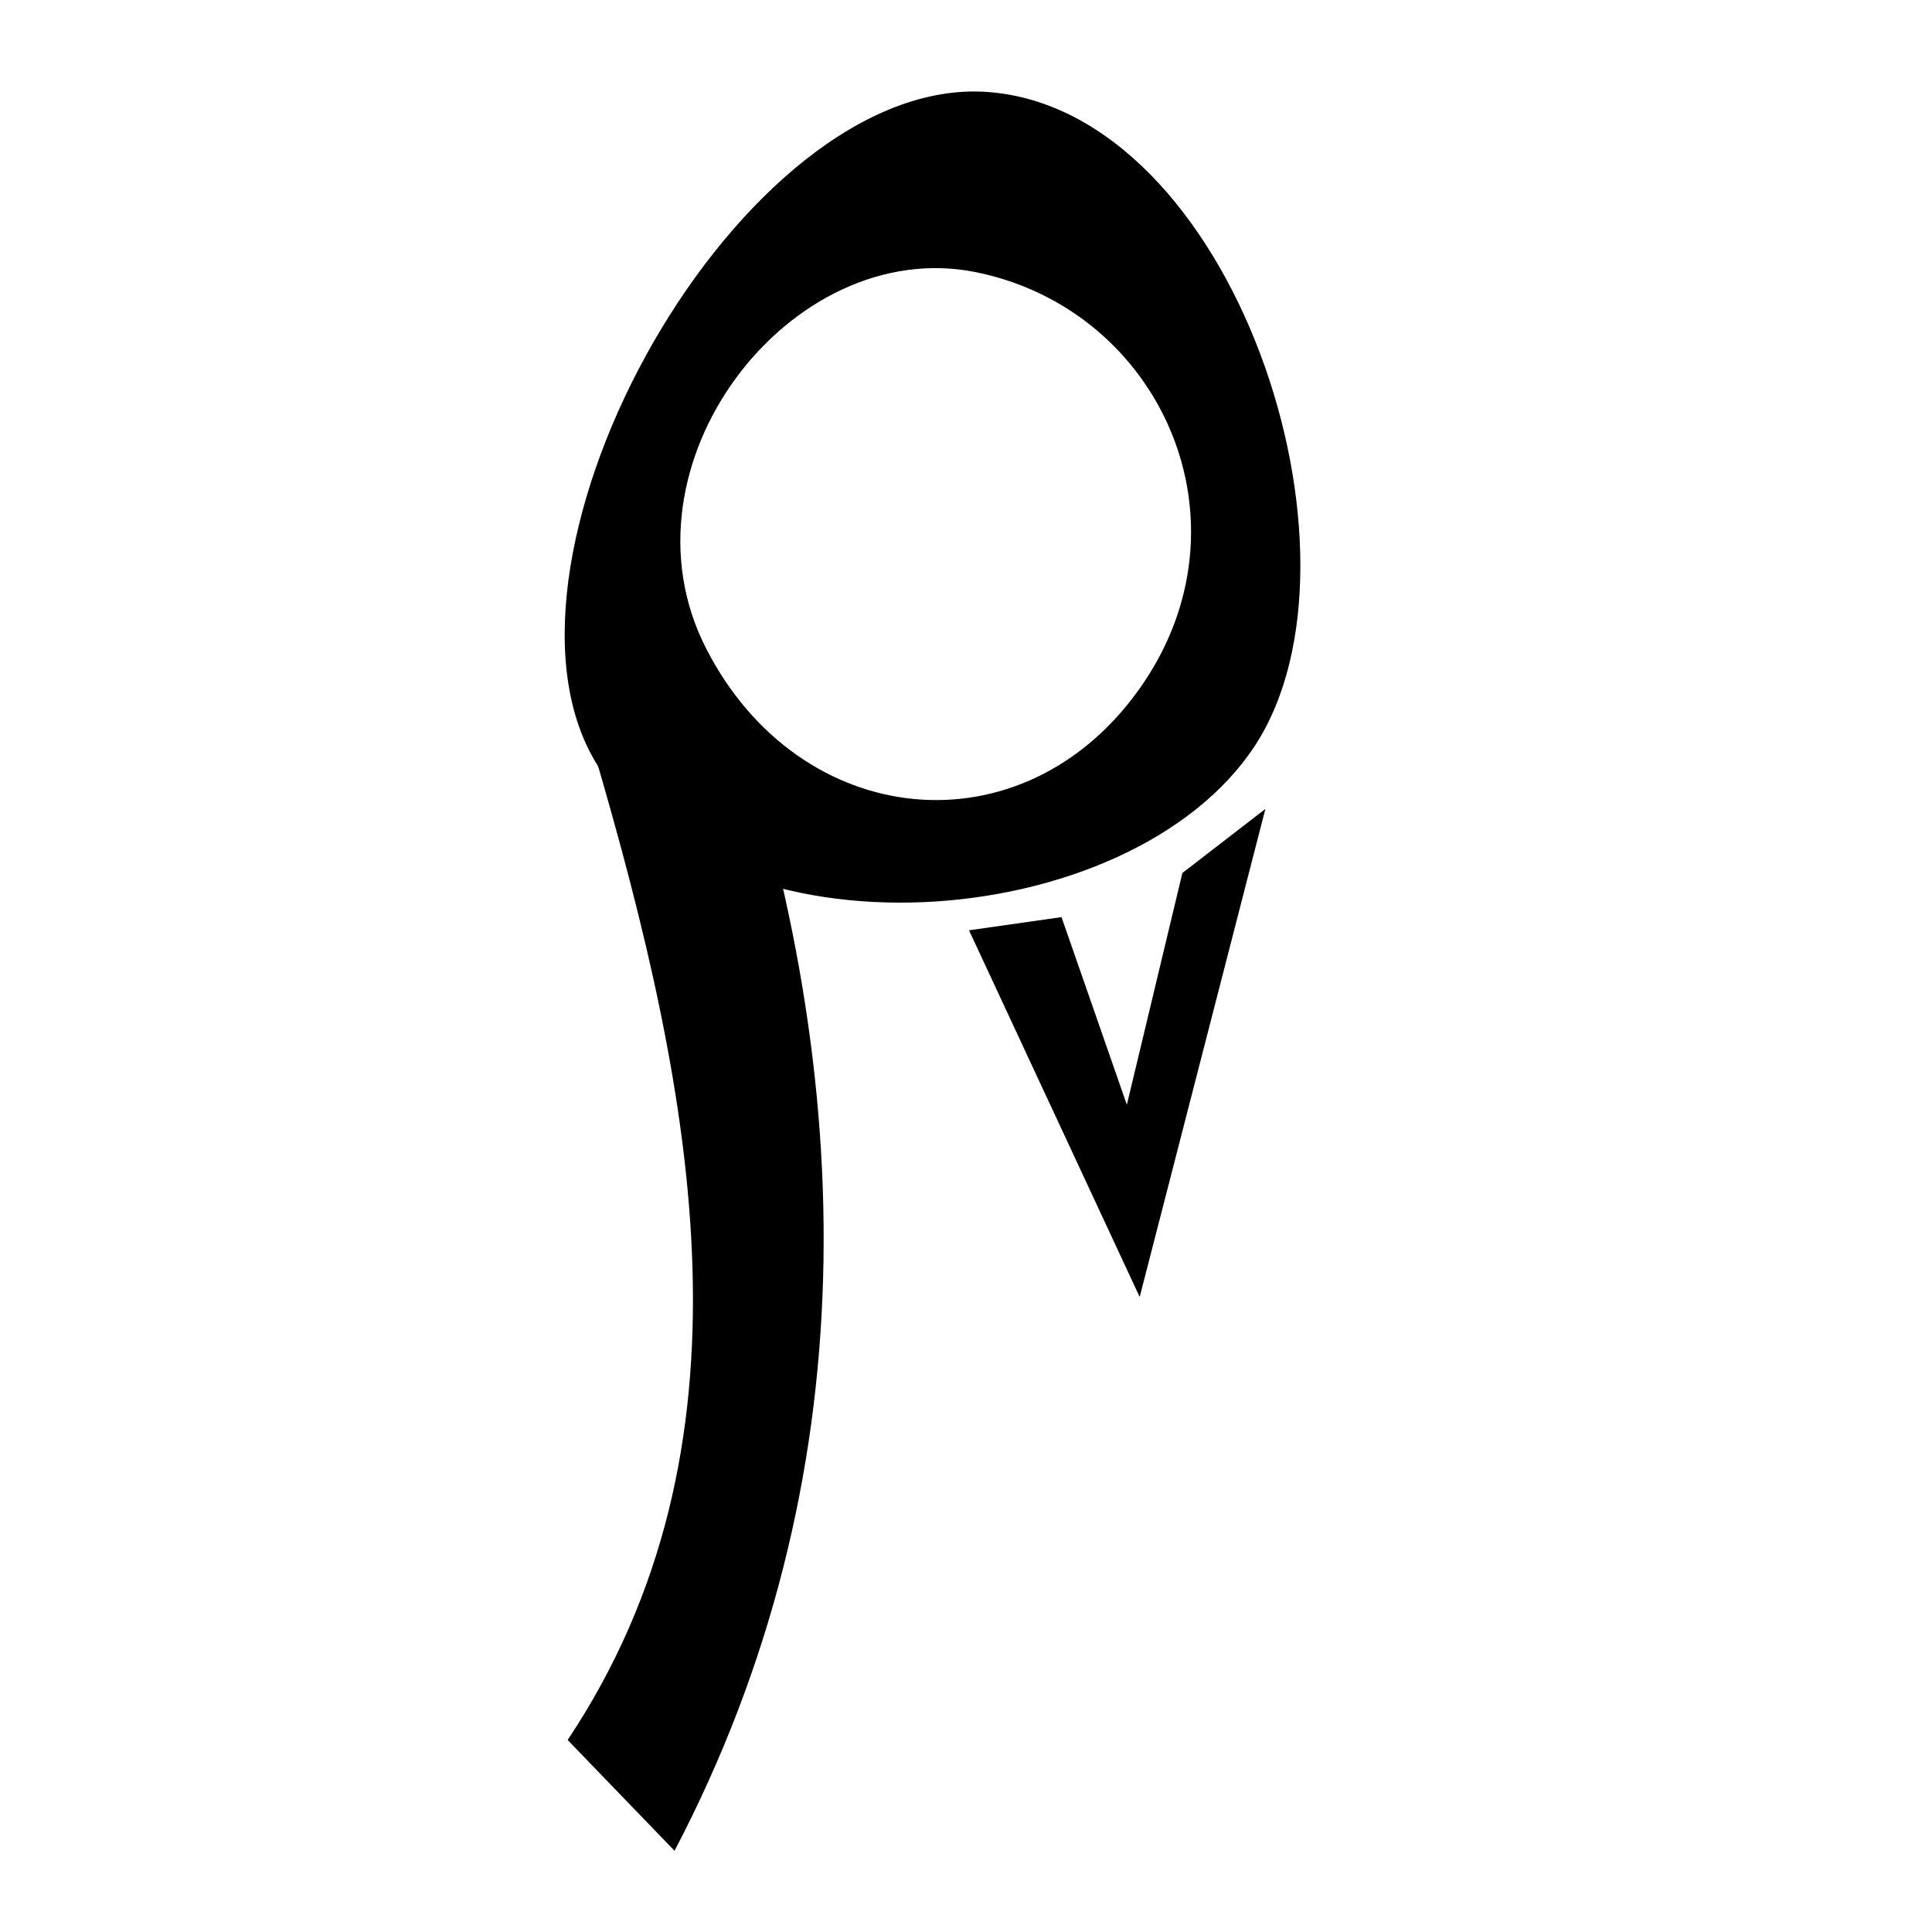
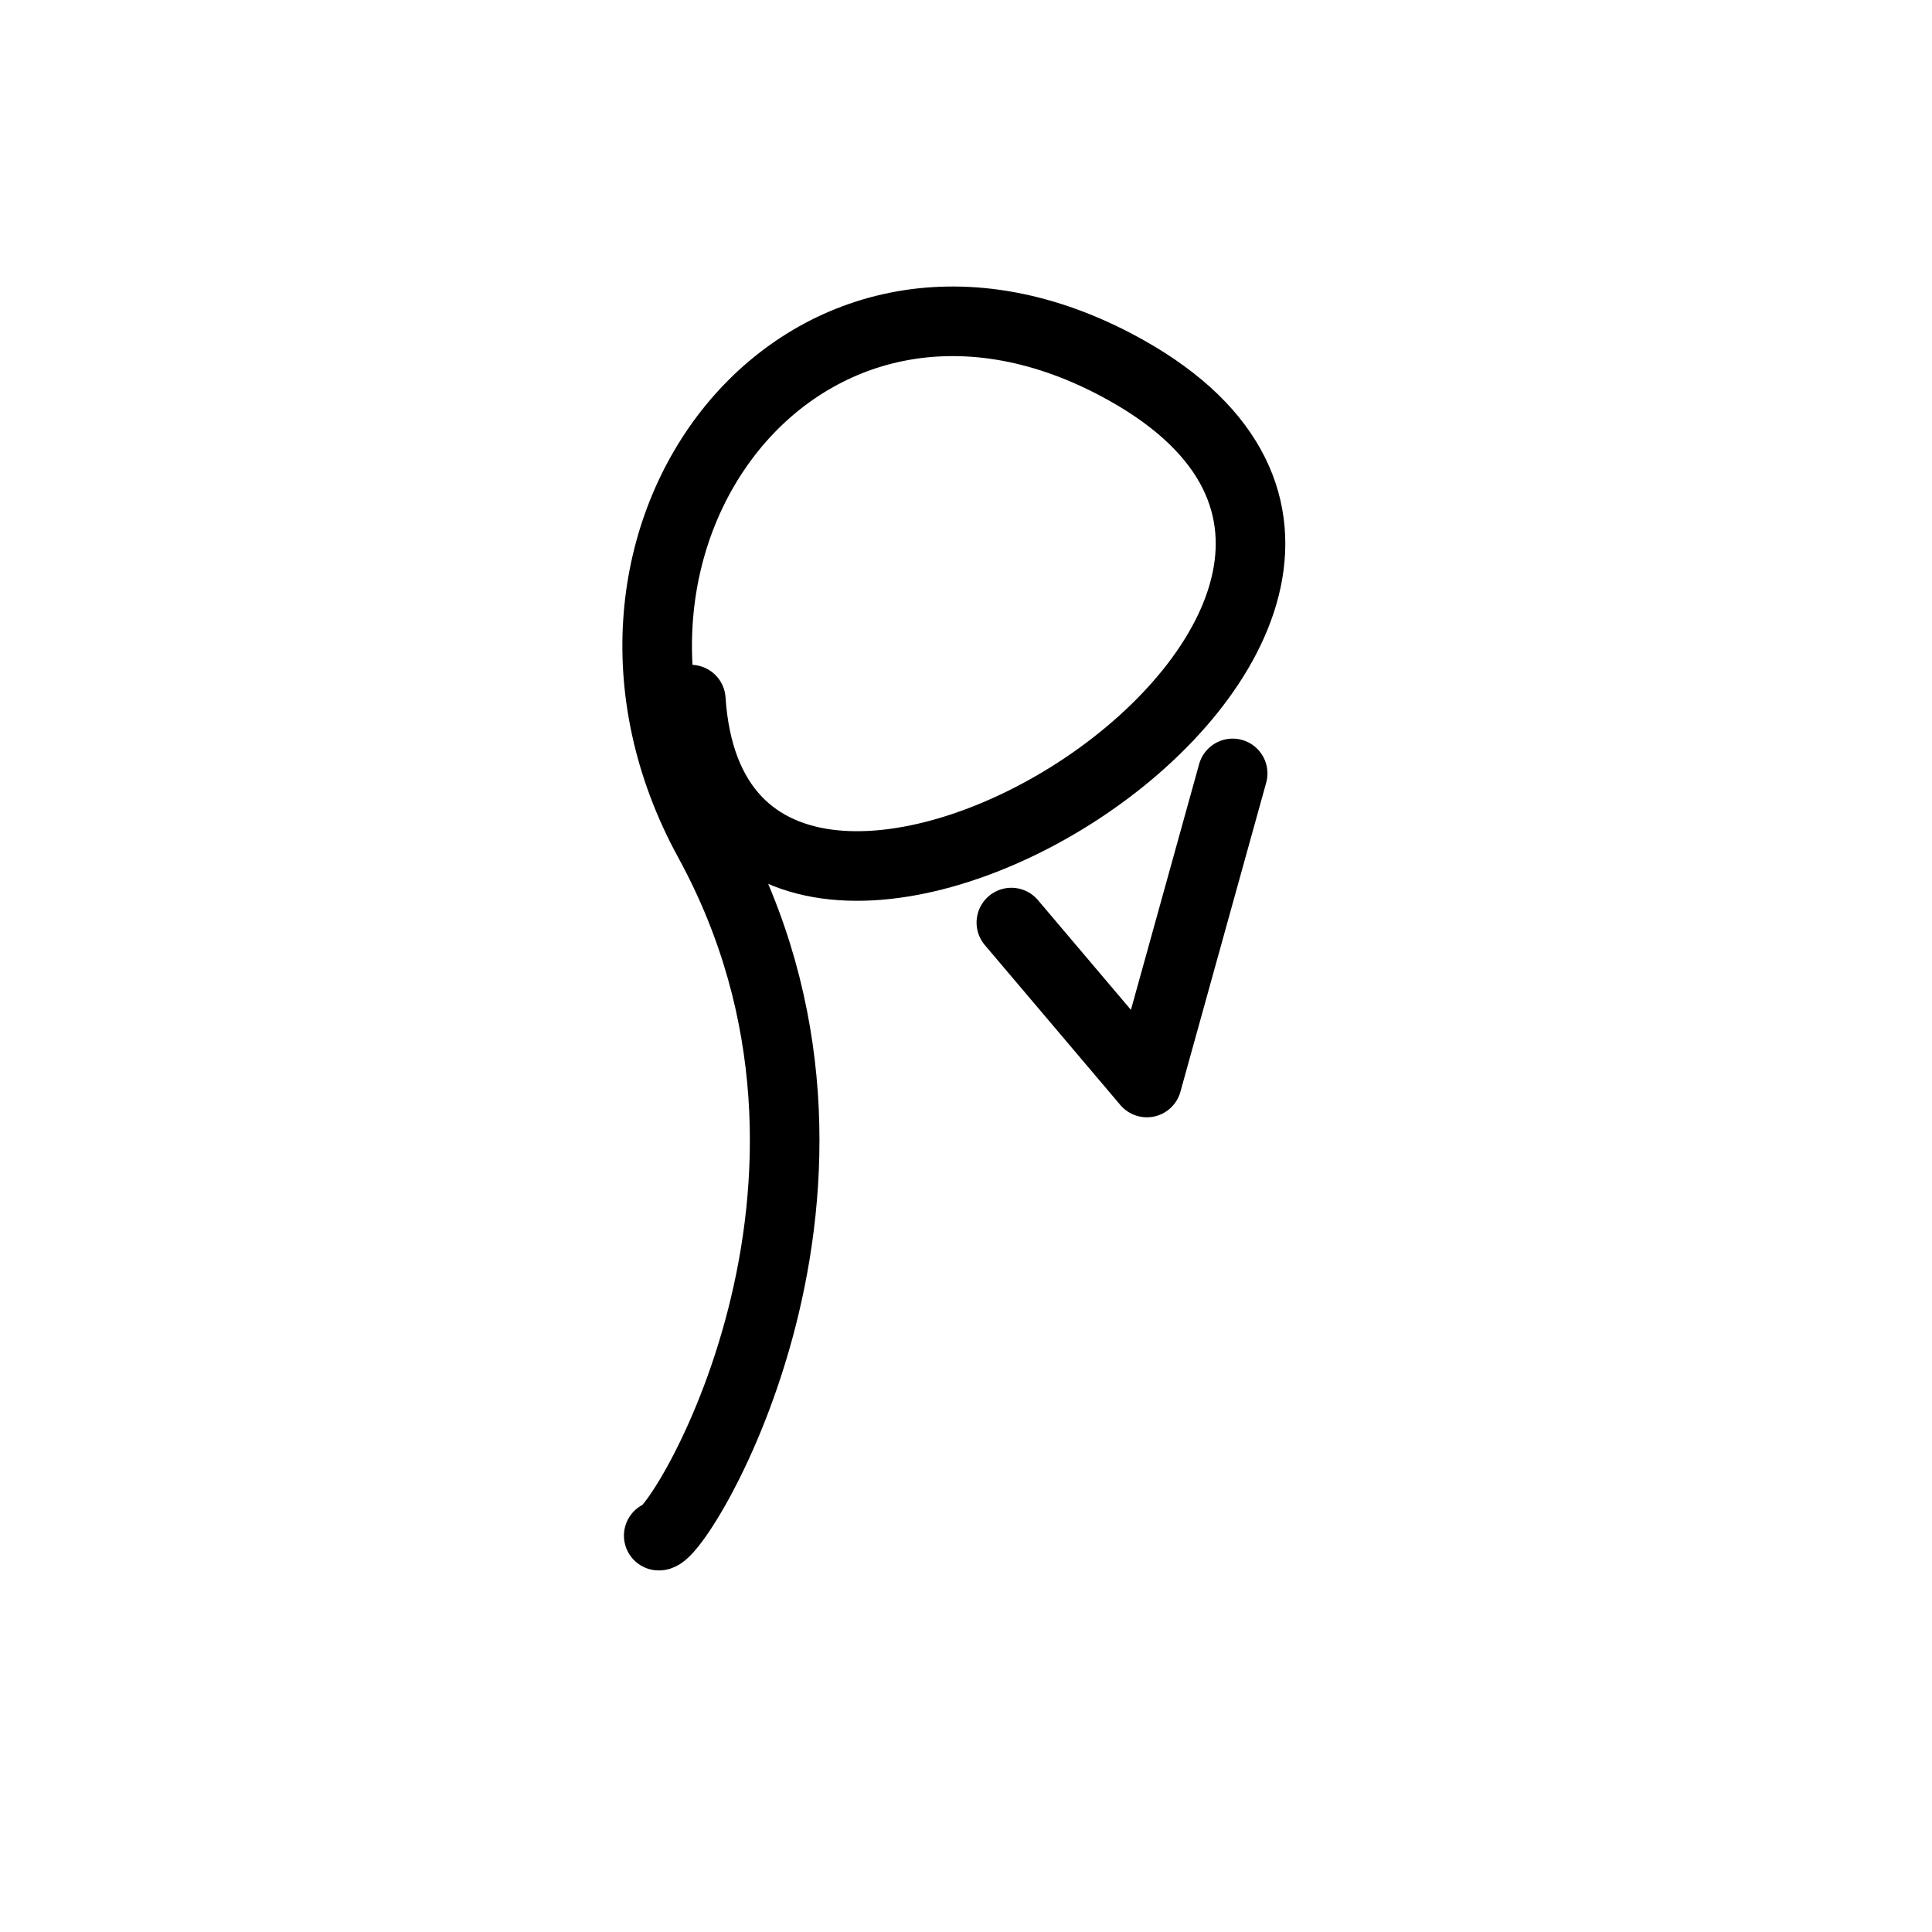
<svg xmlns="http://www.w3.org/2000/svg" width="50mm" height="50mm" viewBox="0 0 50 50" version="1.1" id="svg5">
  <defs id="defs2" />
  <g id="layer1">
-     <path id="path465" style="fill:#000000;stroke:none;stroke-width:0.5;stroke-linecap:round;paint-order:fill markers stroke;stop-color:#000000" d="M 25.551,2.38 C 19.175,1.927 12.256,14.355 15.395,19.693 18.535,25.031 29.248,24.231 32.477,19.299 35.705,14.368 31.927,2.834 25.551,2.38 Z m -0.3,4.663 c 4.793,0.967 7.277,6.477 4.251,10.765 -3.025,4.288 -8.807,3.711 -11.229,-1.029 -2.422,-4.74 2.185,-10.702 6.978,-9.736 z" />
-     <path style="fill:#000000;stroke-width:0.5;stroke-linecap:round;paint-order:fill markers stroke;stop-color:#000000" d="m 15.356,19.405 c 2.679,9.118 4.382,18.042 -0.665,25.626 l 2.766,2.867 c 5.019,-9.584 4.764,-19.935 1.406,-29.859 z" id="path391" />
-     <path style="fill:#000000;stroke-width:0.568;stroke-linecap:round;paint-order:fill markers stroke;stop-color:#000000" d="m 30.6,22.593 -1.437,5.998 -1.691,-4.856 -2.394,0.341 4.417,9.489 3.253,-12.63 z" id="path1161" />
+     <path style="fill:none;stroke:#000000;stroke-width:1.801;stroke-linecap:round;stroke-linejoin:round;stroke-dasharray:none;paint-order:fill markers stroke;stop-color:#000000" d="M 17.878,18.106 C 18.623,29.373 40.72,15.678 28.884,9.44 20.765,5.161 14.056,13.925 18.343,21.761 c 4.867,8.896 -0.779,18.047 -1.295,17.981" id="path14457" />
+     <path style="fill:none;stroke:#000000;stroke-width:1.801;stroke-linecap:round;stroke-linejoin:round;paint-order:fill markers stroke;stop-color:#000000" d="m 31.901,20.016 -2.22,7.999 -3.507,-4.139" id="path2699" />
  </g>
</svg>
